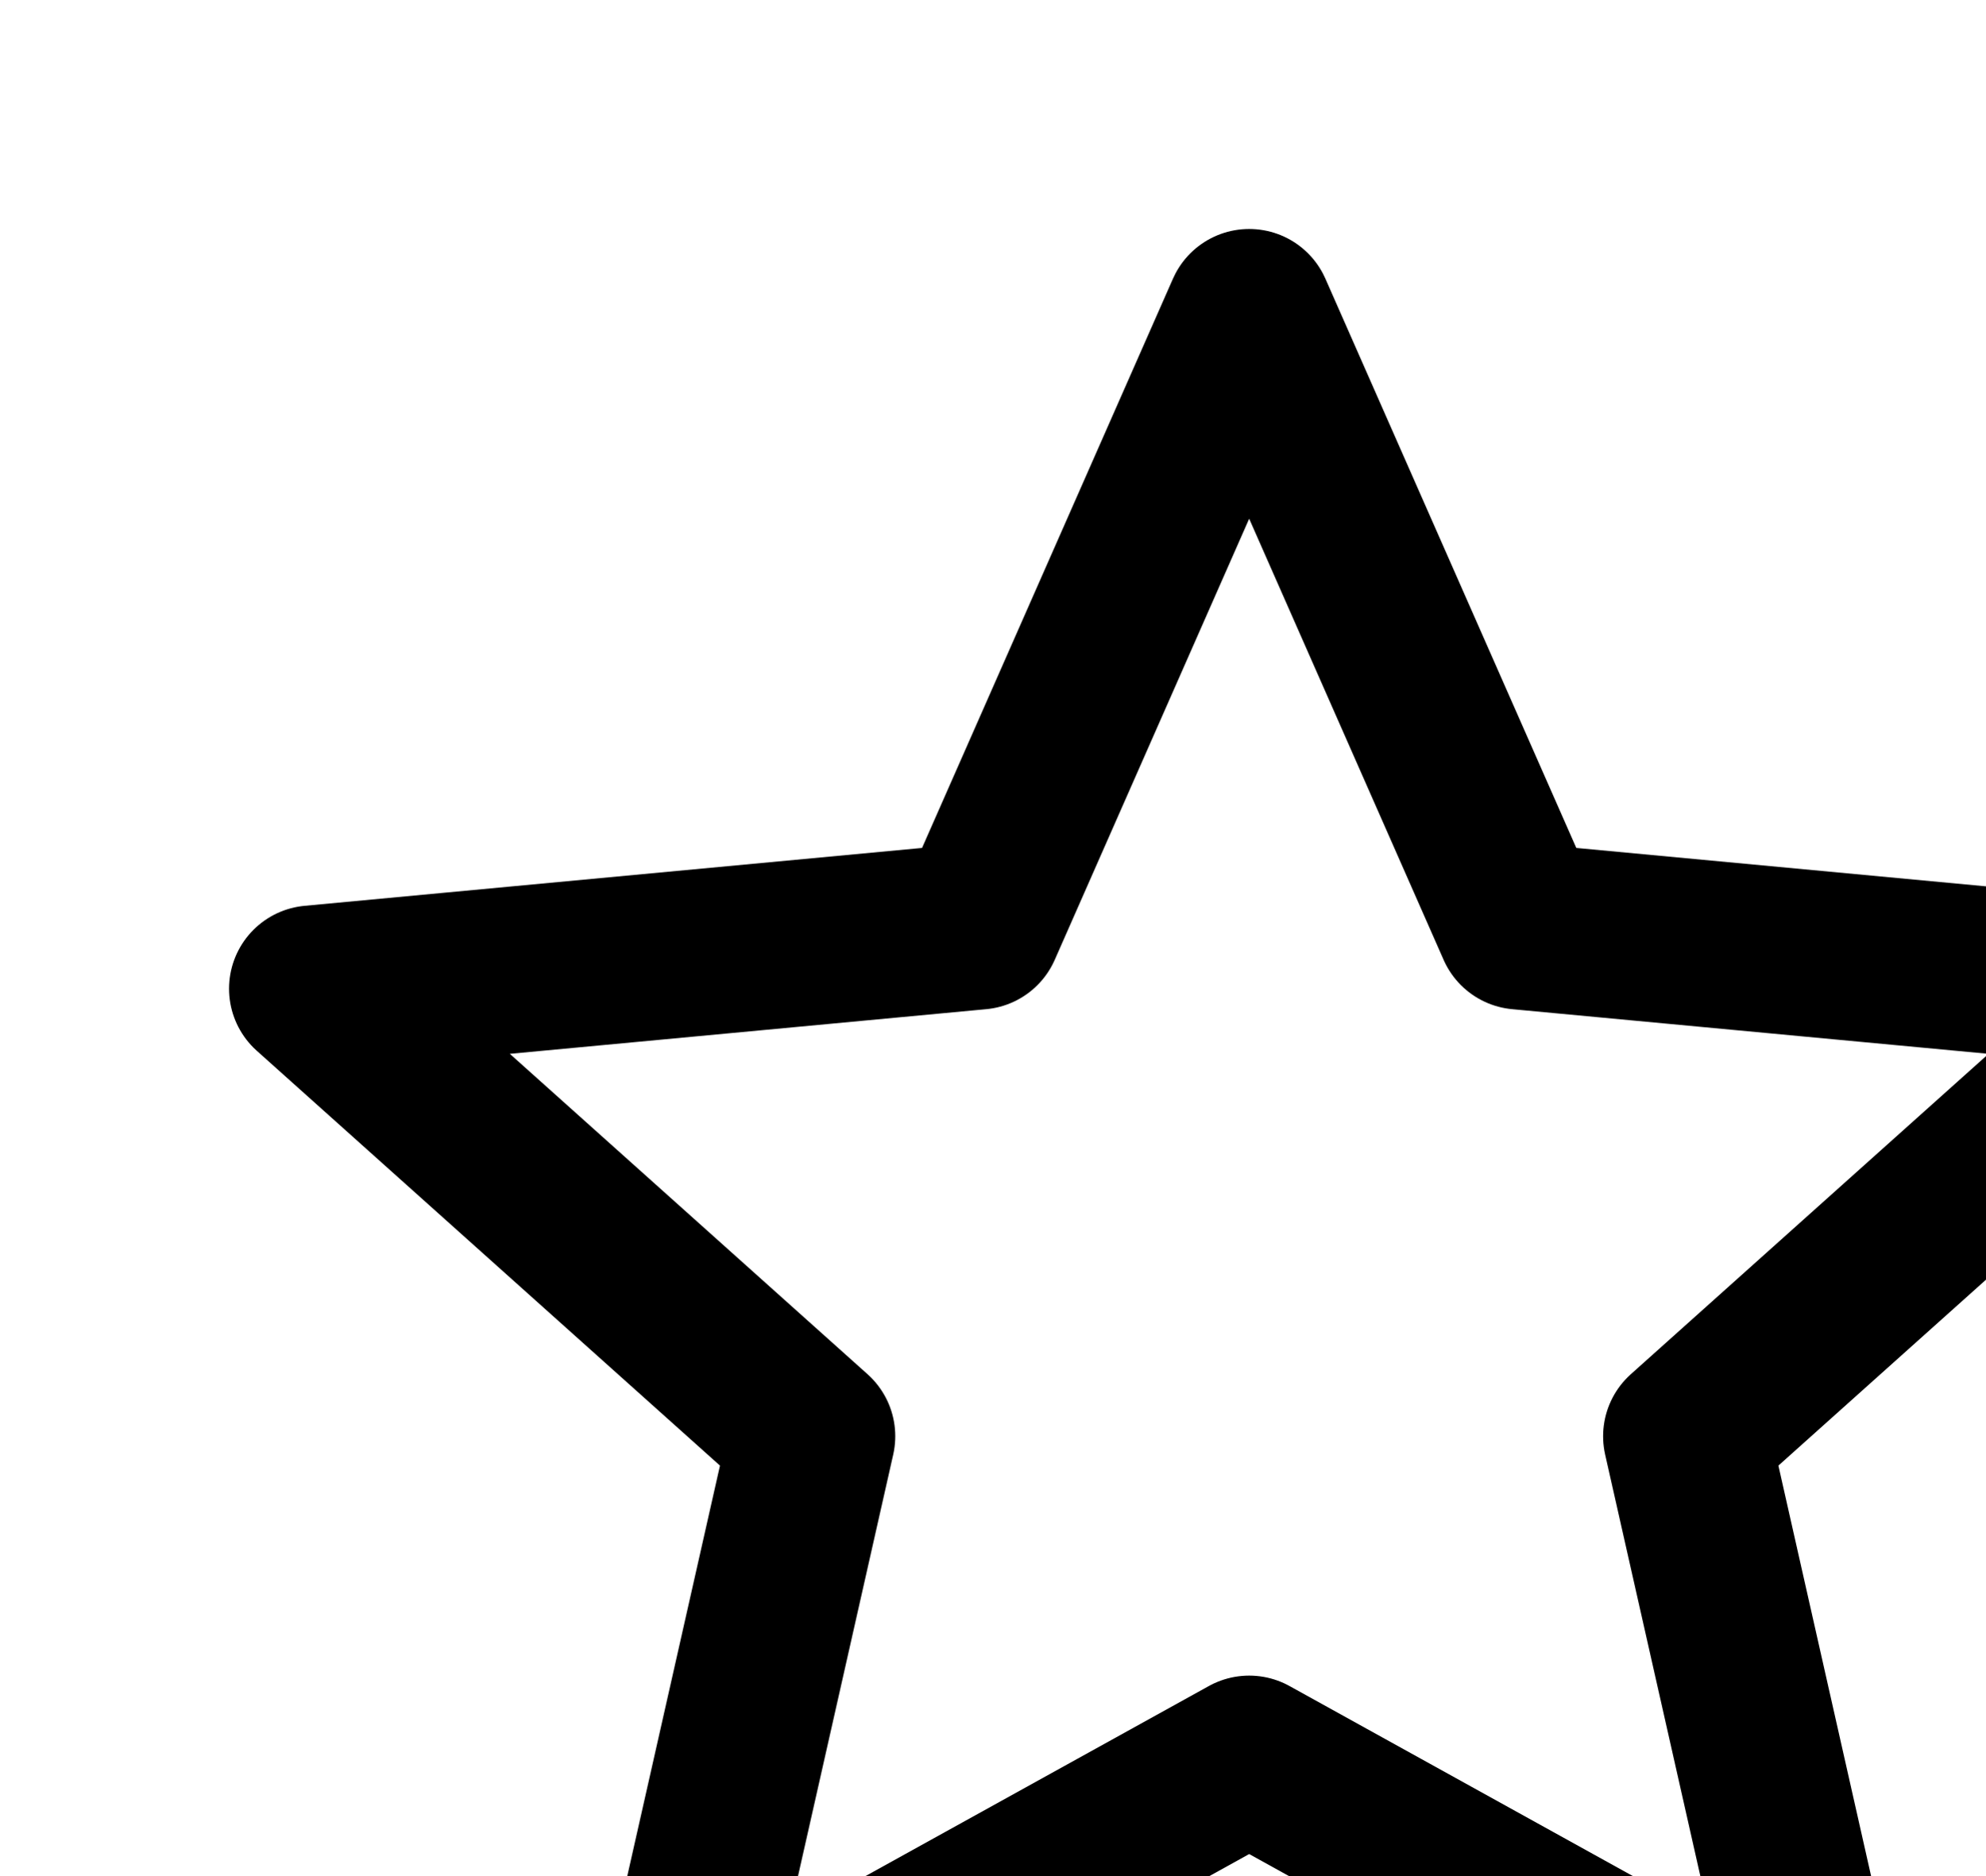
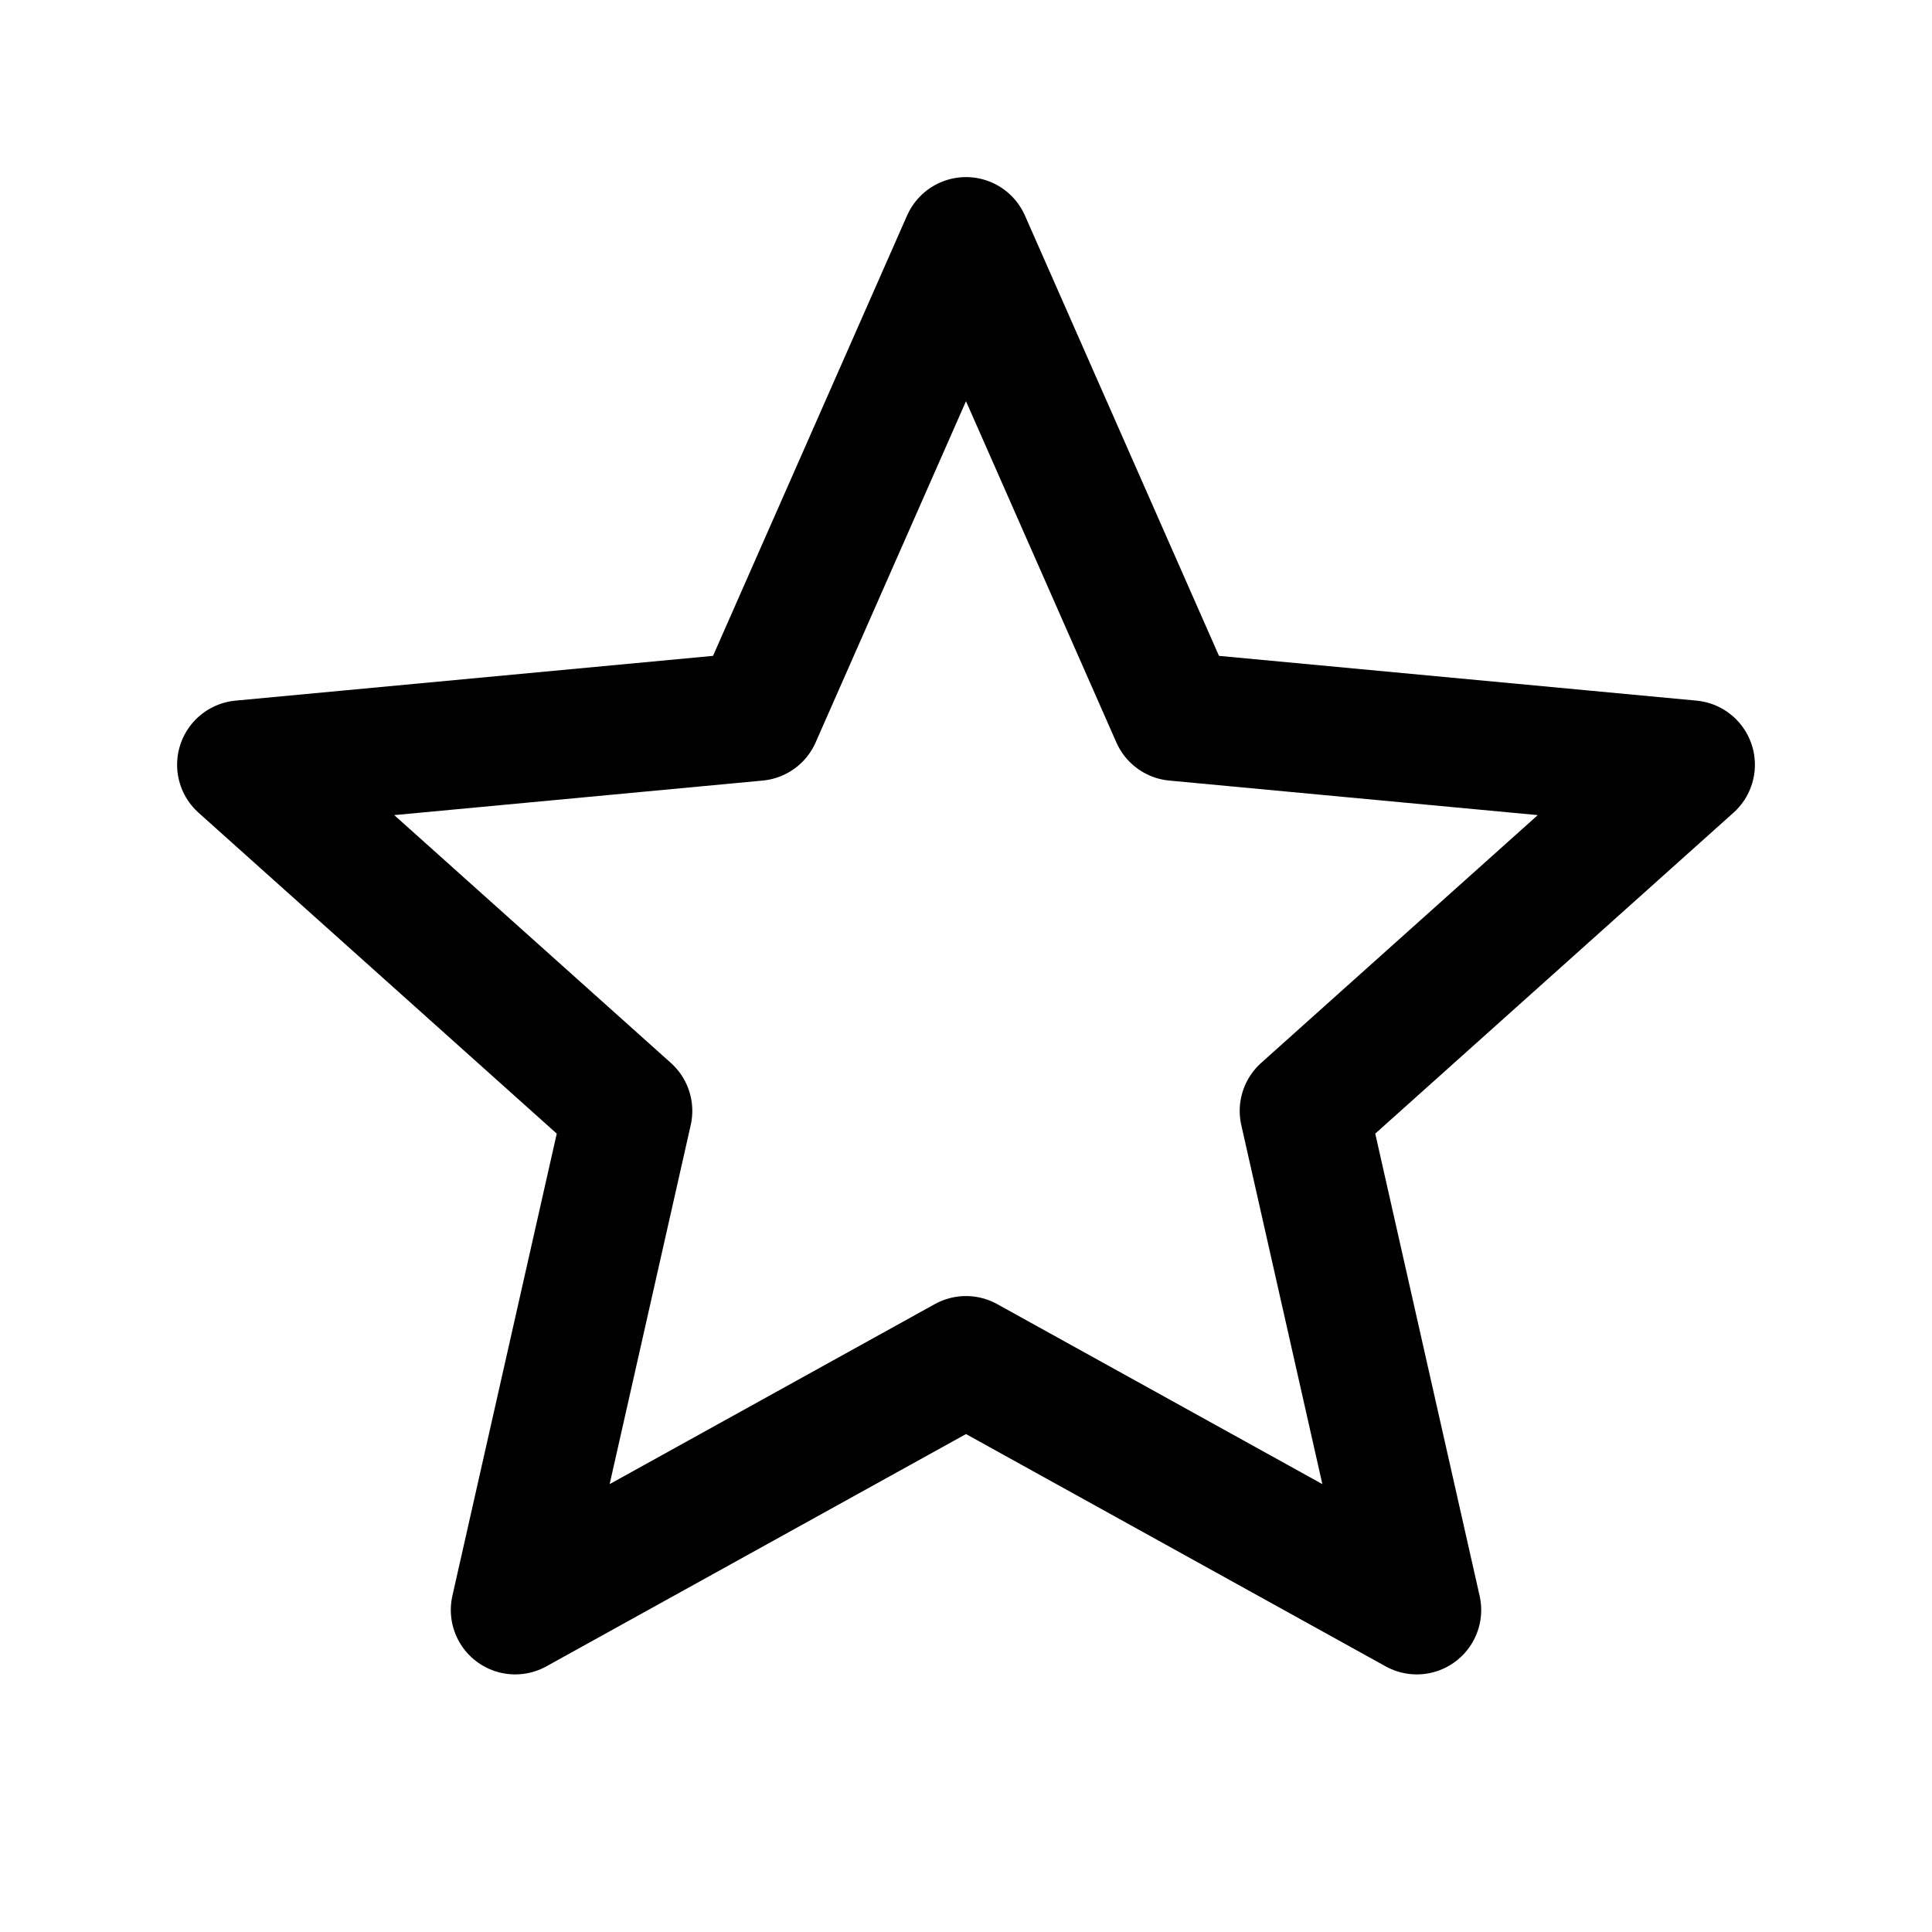
- <svg fill="none" stroke="currentColor" stroke-linecap="round" stroke-linejoin="round" stroke-width="1.6" viewbox="0 0 24 24">
+ <svg fill="none" stroke="currentColor" stroke-linecap="round" stroke-linejoin="round" stroke-width="1.6" viewBox="0 0 24 24">
  <path d="M12 3l2.6 5.9 6.4.6-4.8 4.3 1.4 6.2L12 16.9 6.4 20l1.4-6.2-4.8-4.3 6.4-.6Z" />
</svg>
